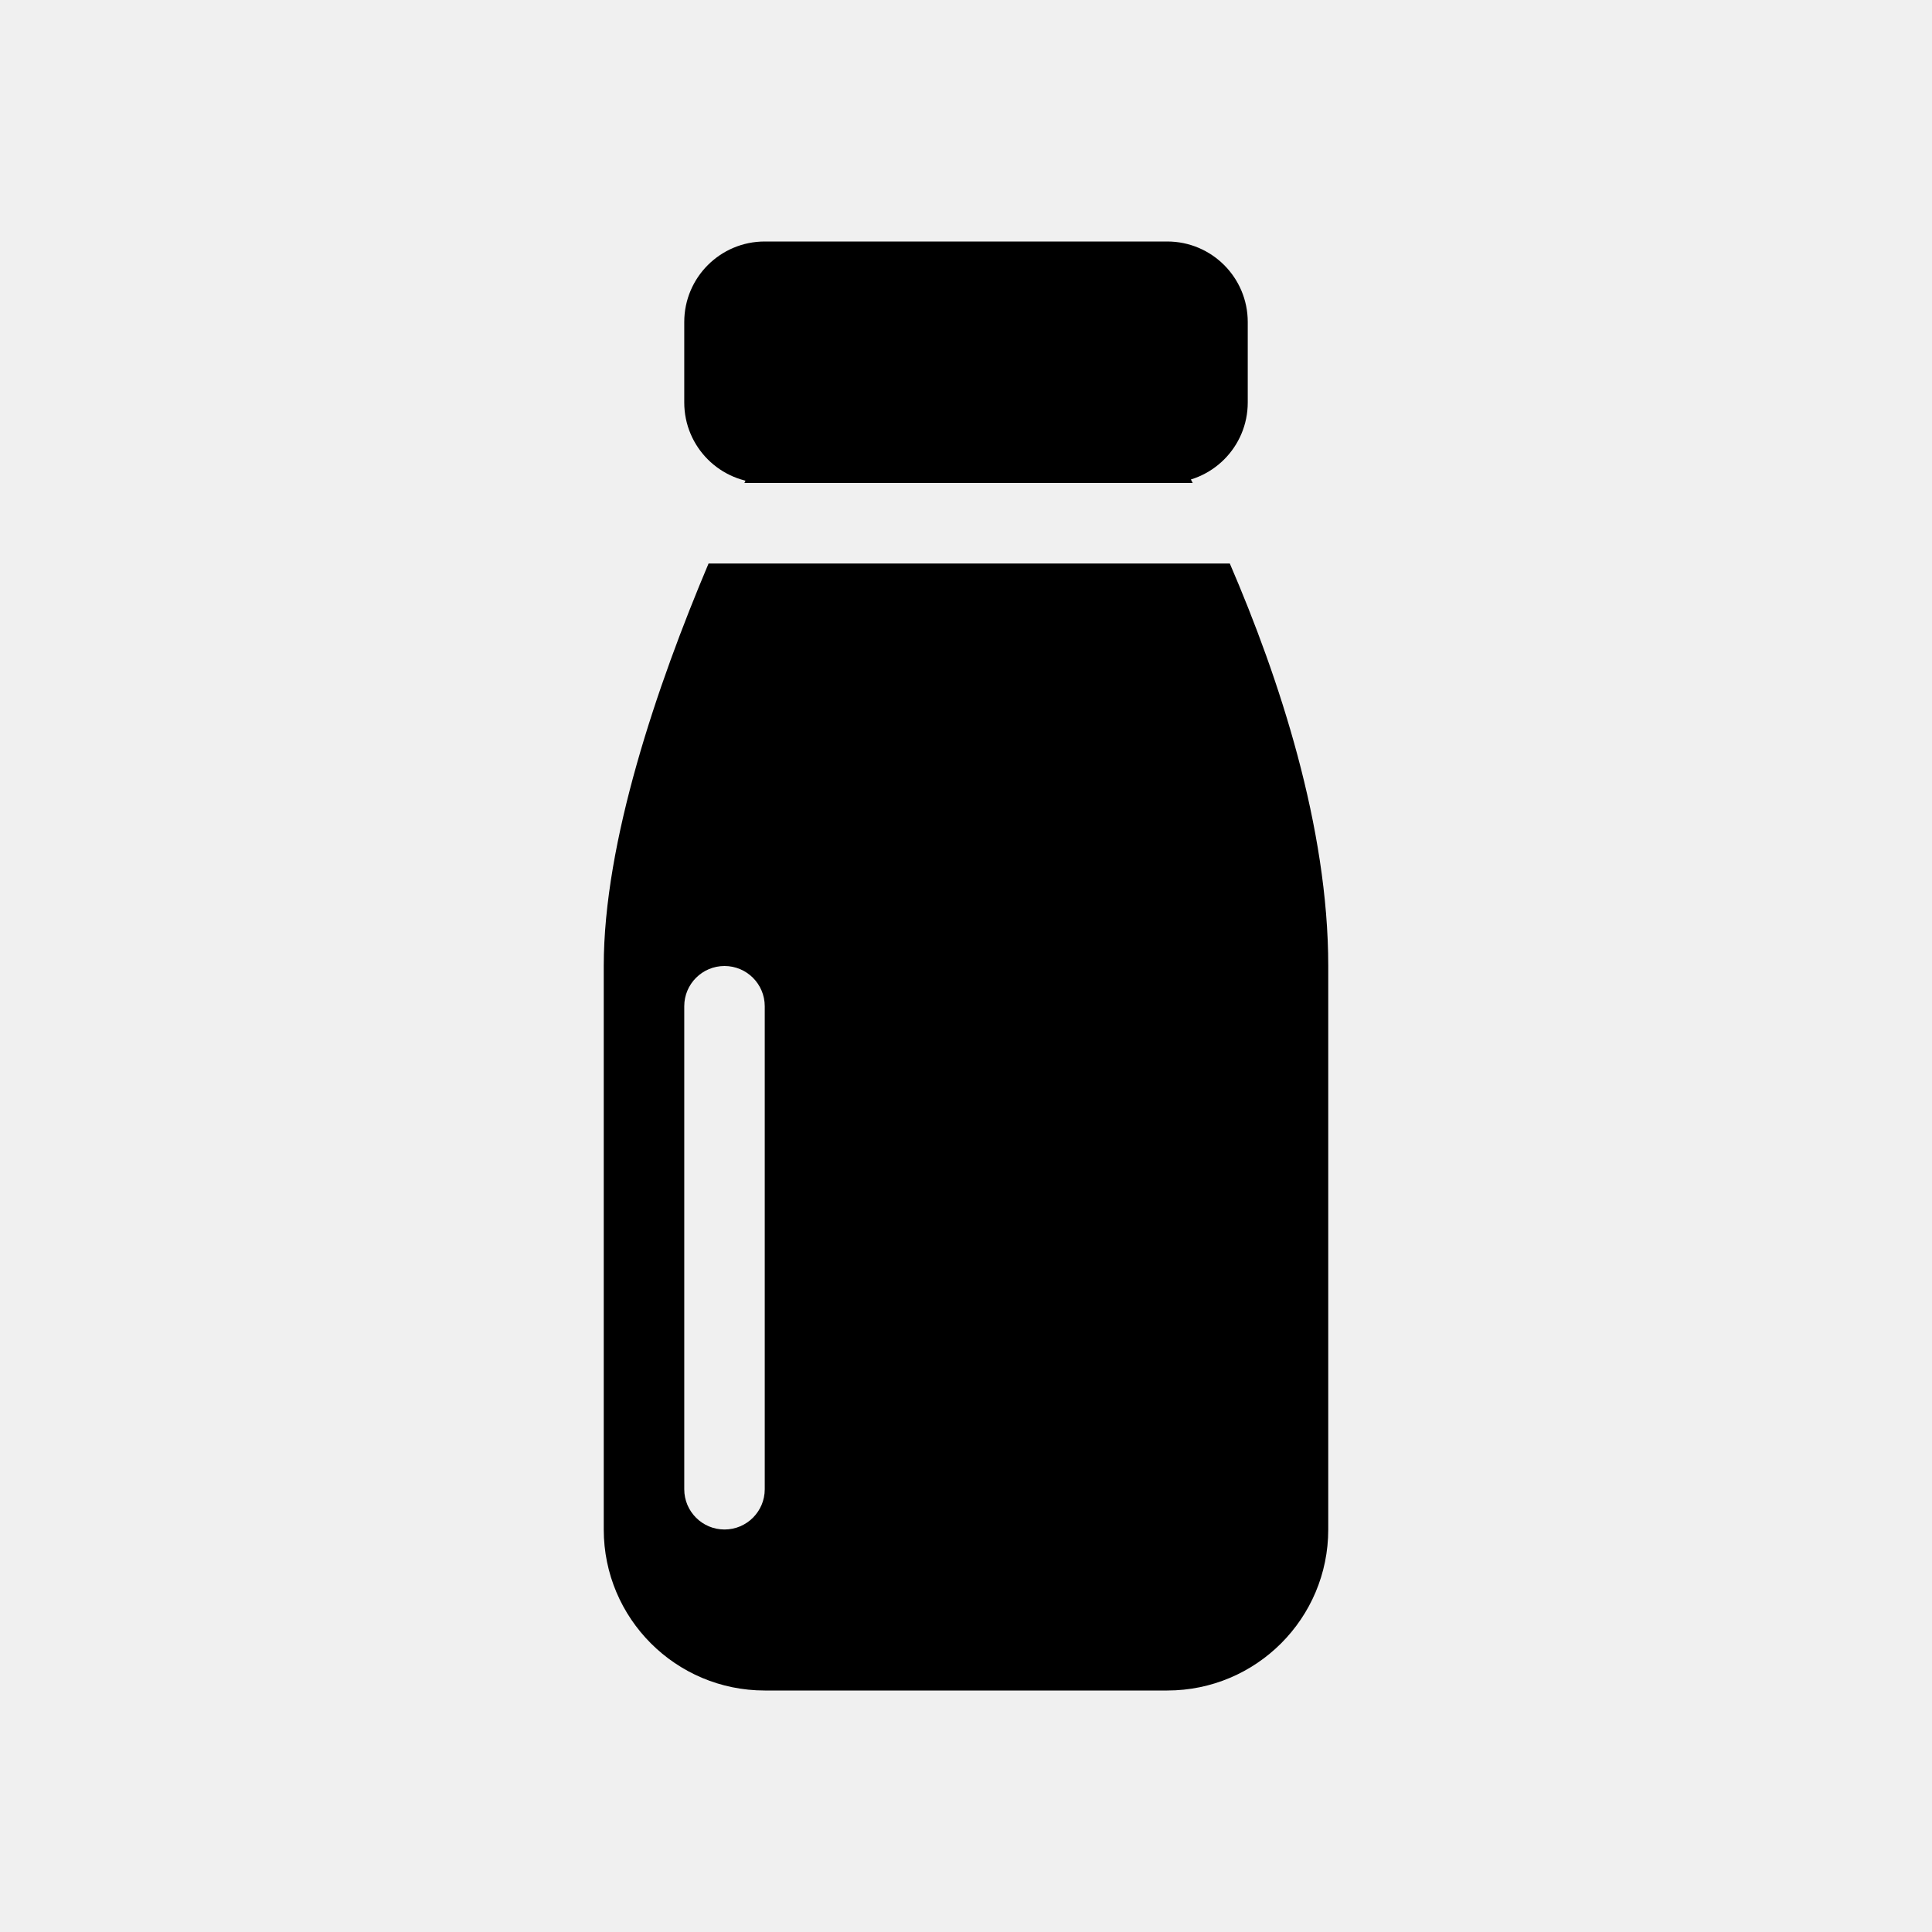
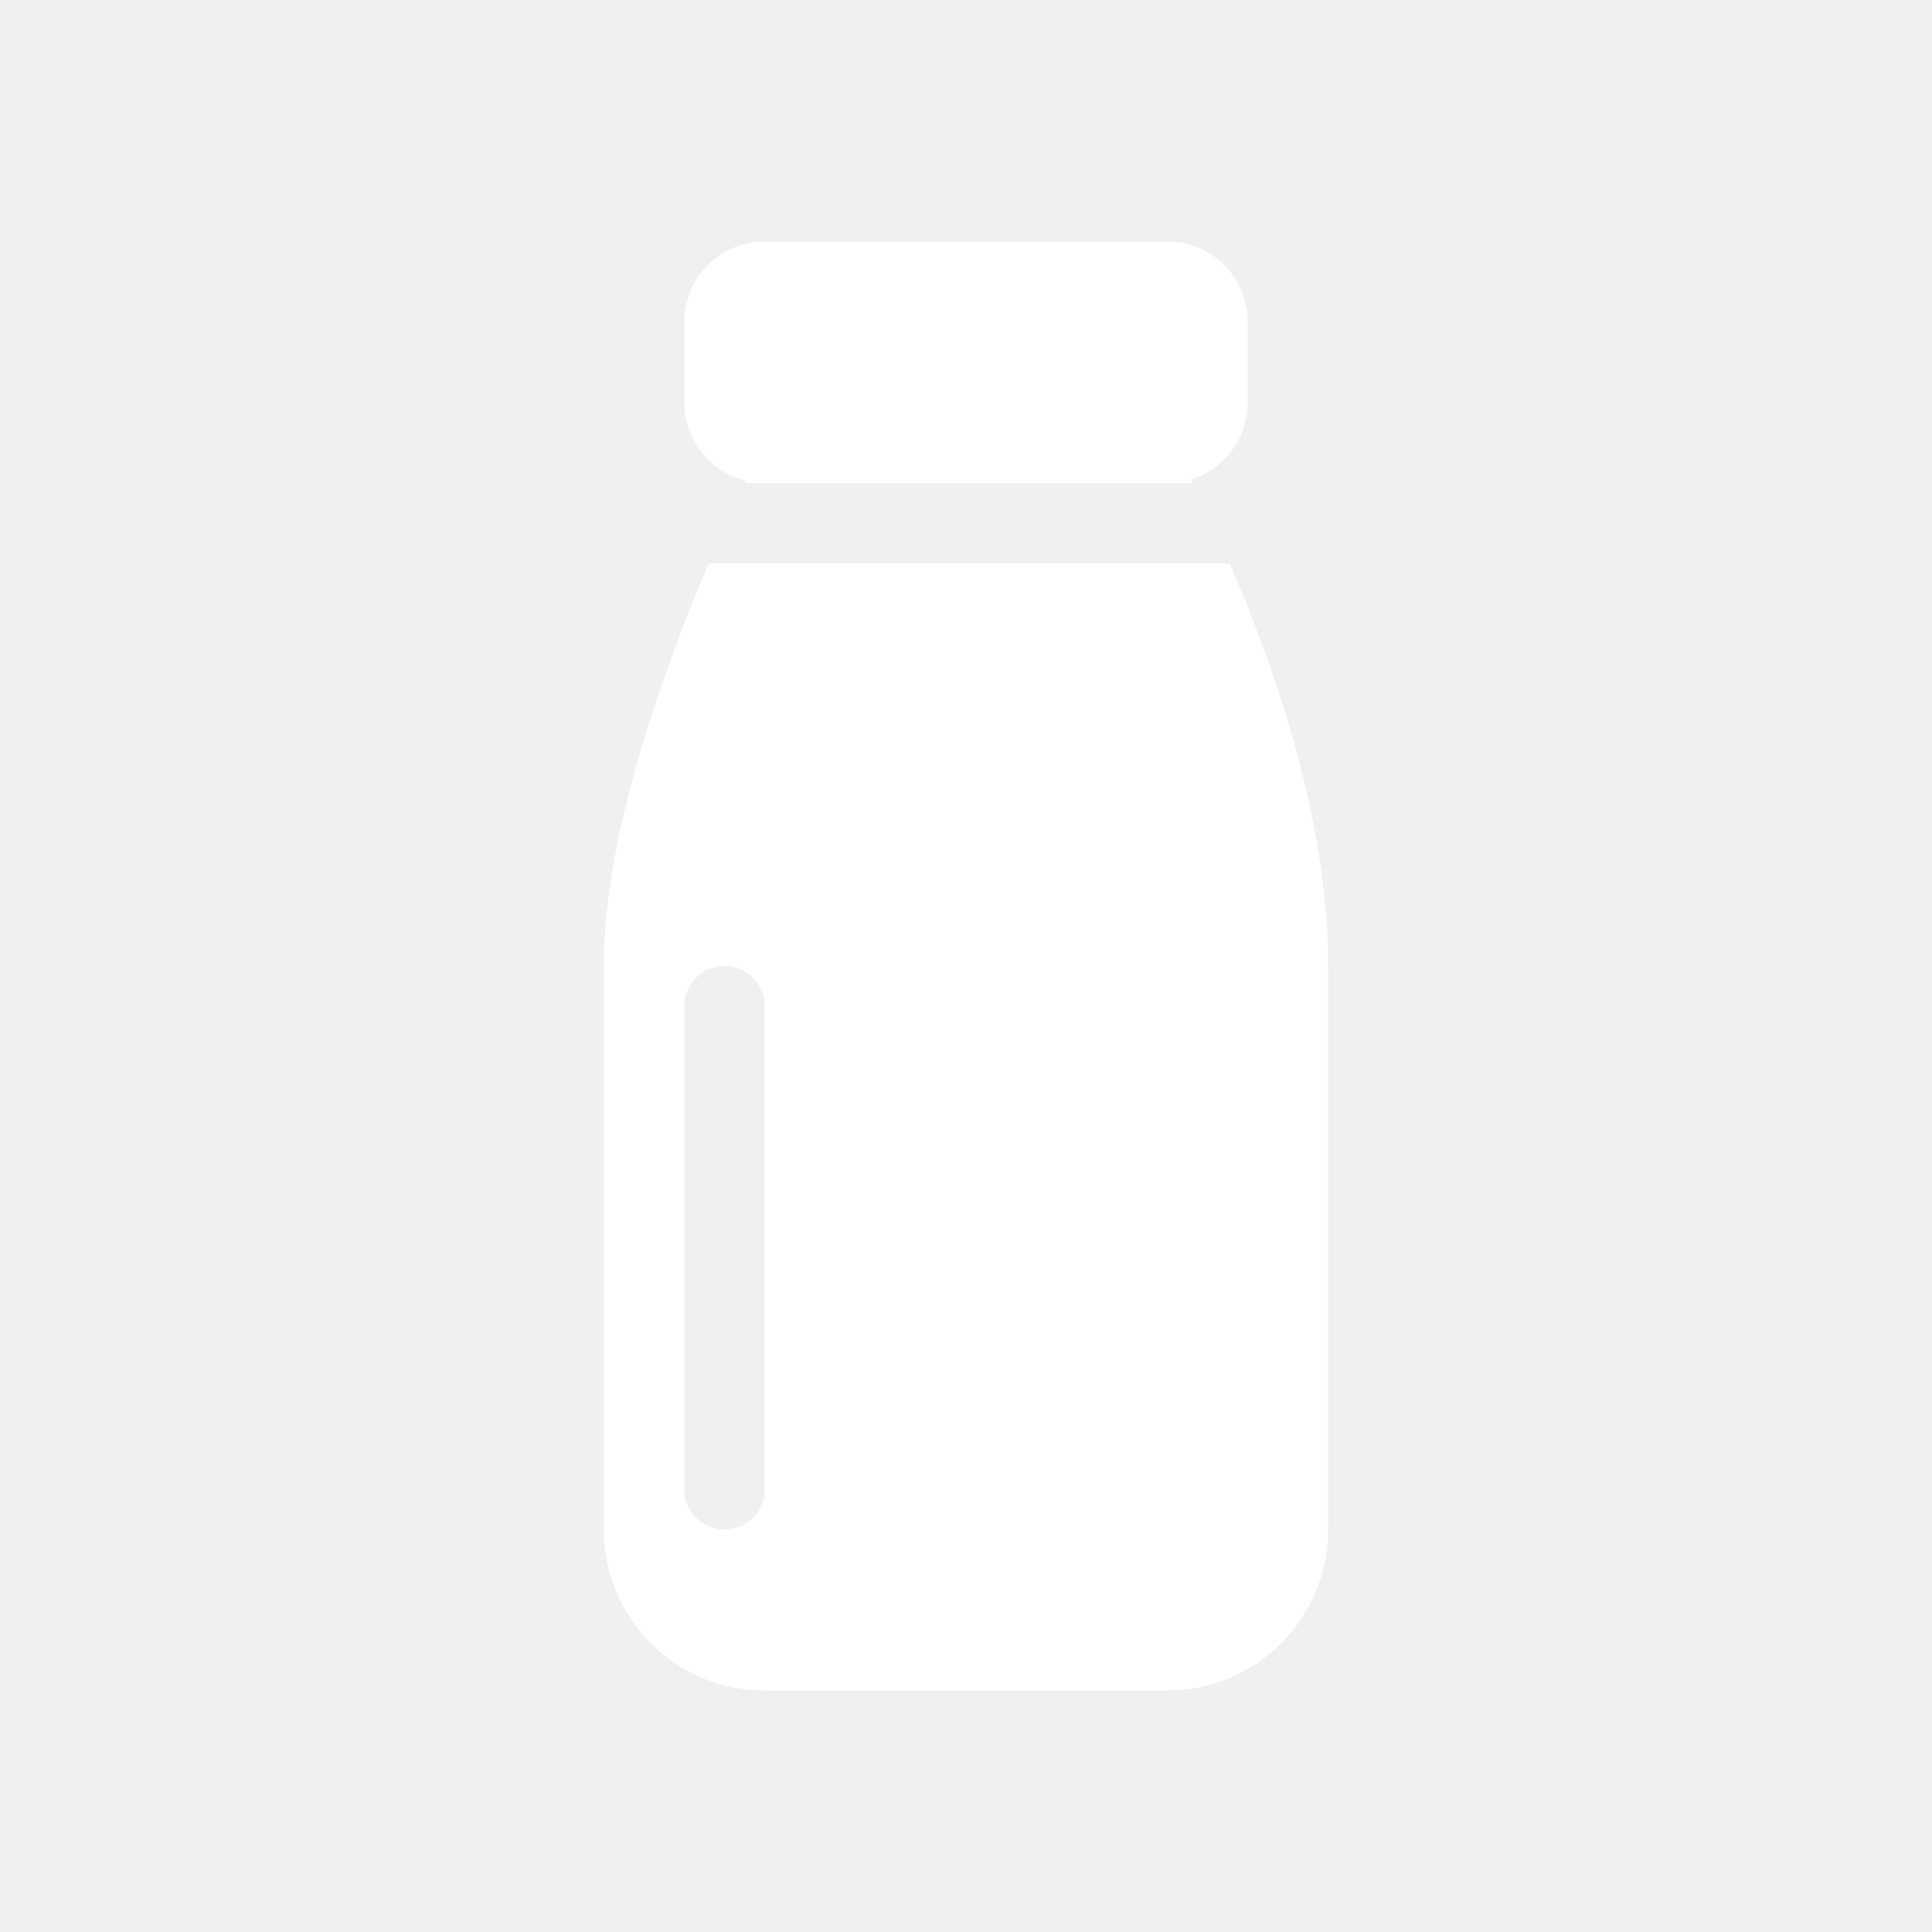
<svg xmlns="http://www.w3.org/2000/svg" width="800px" height="800px" viewBox="0 0 24 24" fill="#ffffff">
-   <path d="M14.278 4.977C14.11 4.676 13.79 4.5 13.446 4.5H10.588C10.225 4.5 9.892 4.695 9.727 5.018C9.597 5.271 9.431 5.607 9.247 6H14.816C14.61 5.581 14.422 5.232 14.278 4.977Z" fill="#000000" />
-   <path fill-rule="evenodd" clip-rule="evenodd" d="M7.5 12C7.5 10.458 8.16 8.52 8.802 7H15.277C15.893 8.429 16.5 10.275 16.5 12V19C16.5 20.105 15.605 21 14.5 21H9.5C8.395 21 7.5 20.105 7.5 19V12ZM9 12C8.724 12 8.5 12.224 8.5 12.5V18.5C8.5 18.776 8.724 19 9 19C9.276 19 9.5 18.776 9.5 18.5V12.5C9.5 12.224 9.276 12 9 12Z" fill="#000000" />
-   <rect x="8.5" y="3" width="7" height="3" rx="1" fill="#000000" />
+   <path d="M14.278 4.977C14.11 4.676 13.79 4.5 13.446 4.5H10.588C10.225 4.5 9.892 4.695 9.727 5.018C9.597 5.271 9.431 5.607 9.247 6H14.816C14.61 5.581 14.422 5.232 14.278 4.977Z" fill="#ffffff" />
+   <path fill-rule="evenodd" clip-rule="evenodd" d="M7.5 12C7.5 10.458 8.16 8.52 8.802 7H15.277C15.893 8.429 16.5 10.275 16.5 12V19C16.5 20.105 15.605 21 14.5 21H9.5C8.395 21 7.5 20.105 7.5 19V12ZM9 12C8.724 12 8.5 12.224 8.5 12.5V18.5C8.5 18.776 8.724 19 9 19C9.276 19 9.5 18.776 9.5 18.5V12.5C9.5 12.224 9.276 12 9 12Z" fill="#ffffff" />
+   <rect x="8.5" y="3" width="7" height="3" rx="1" fill="#ffffff" />
</svg>
